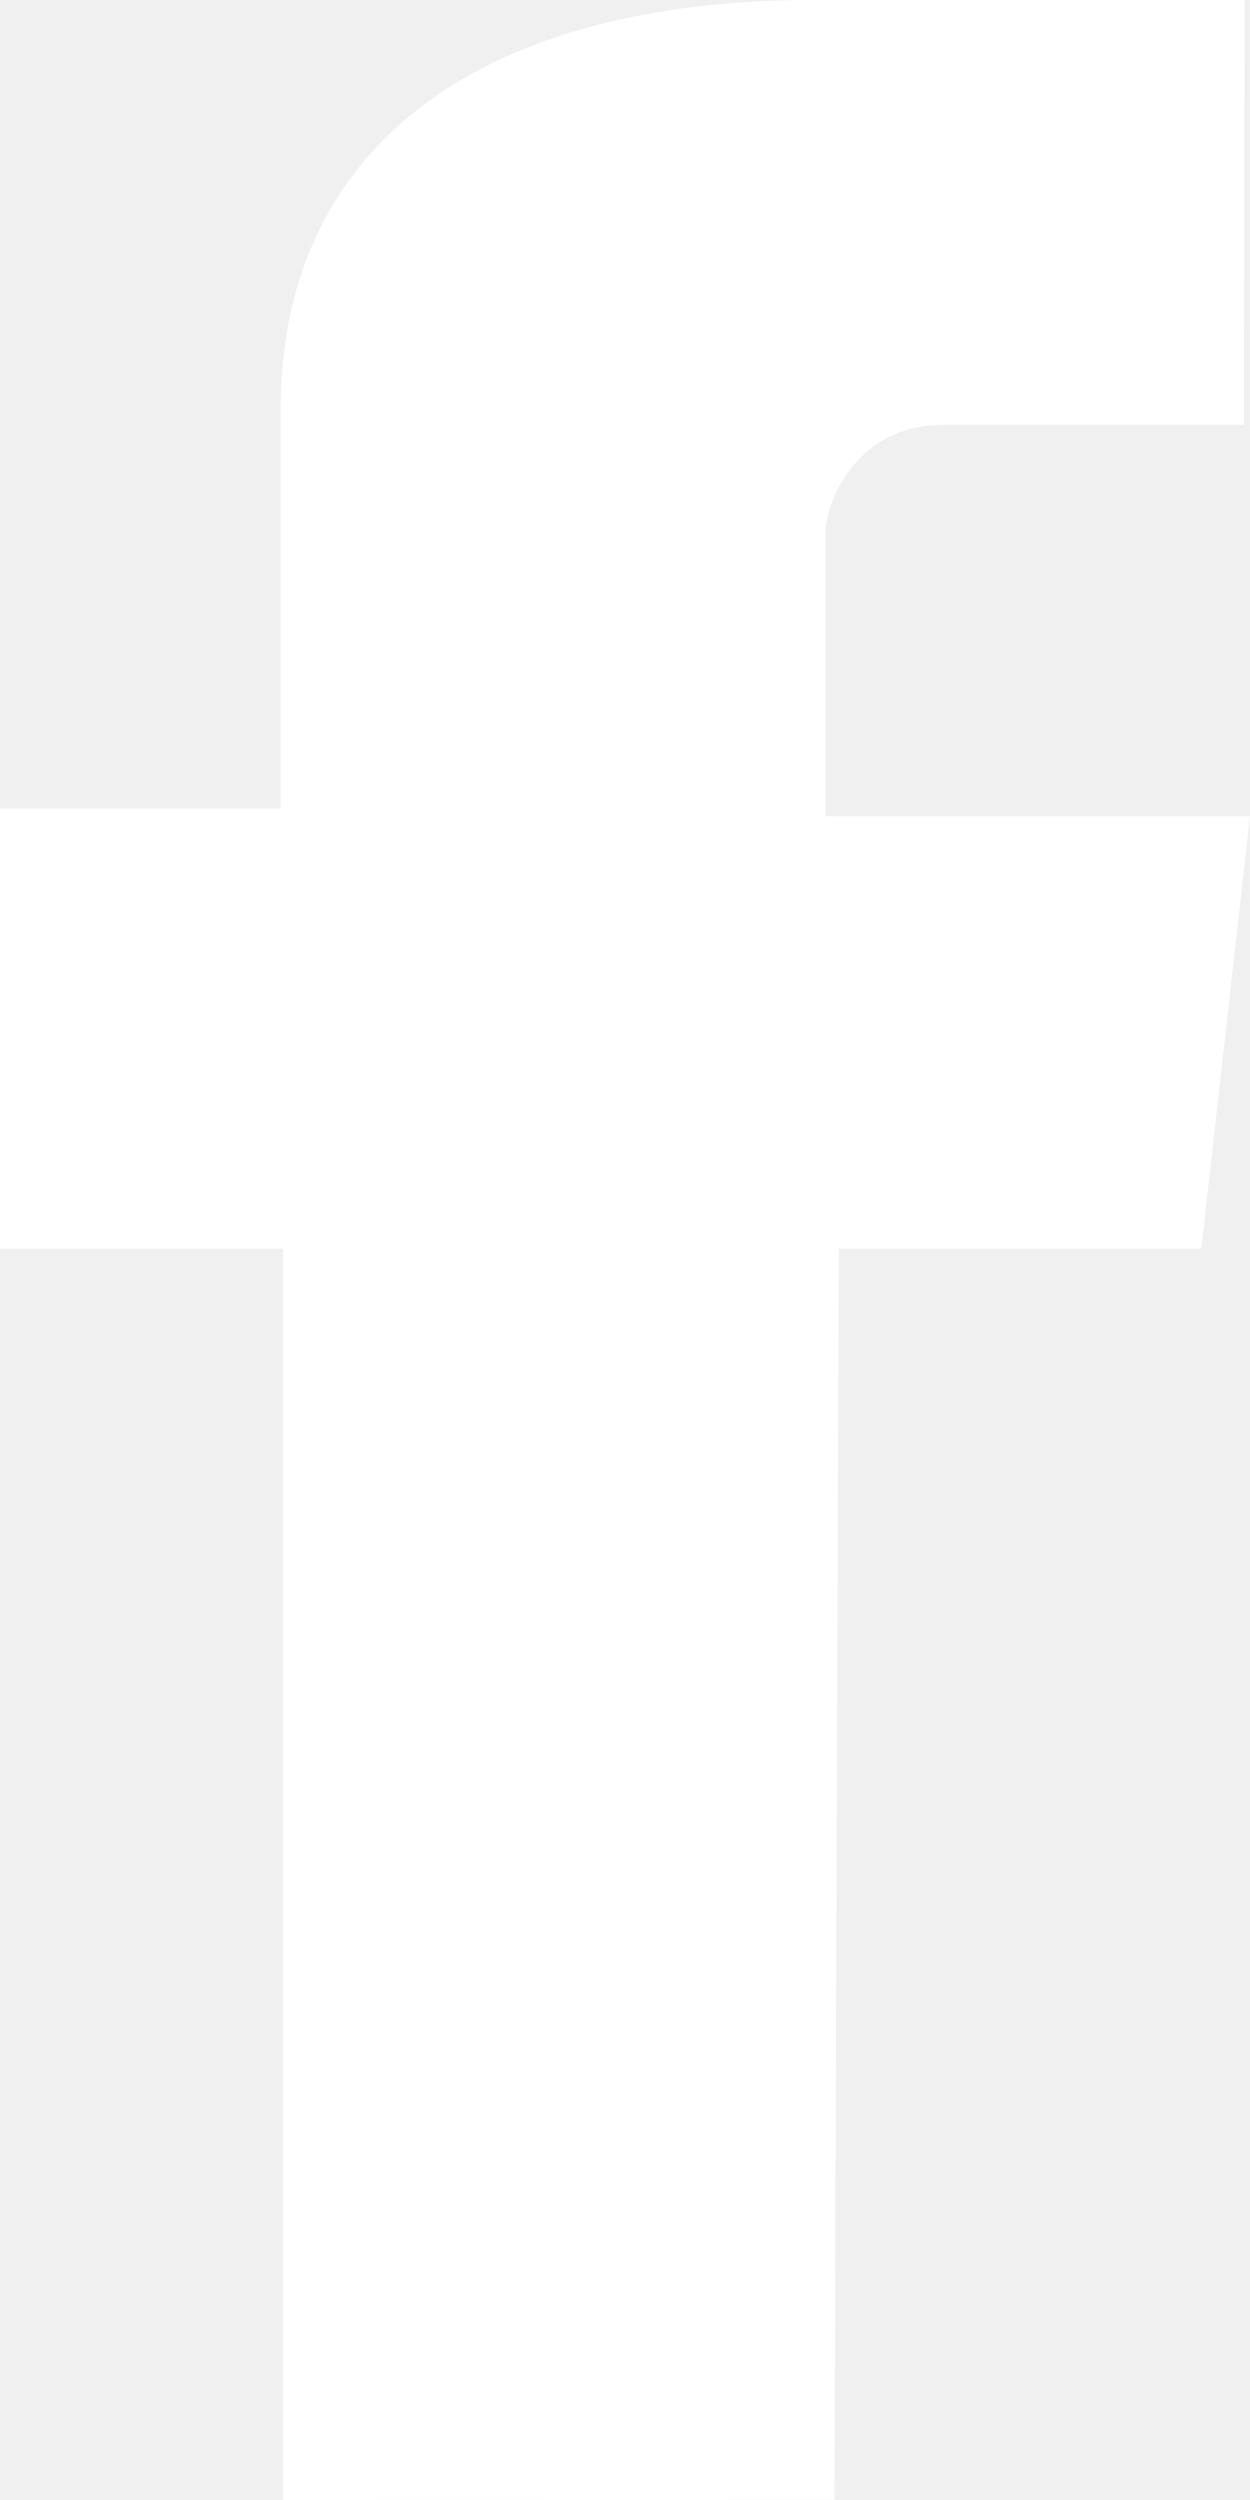
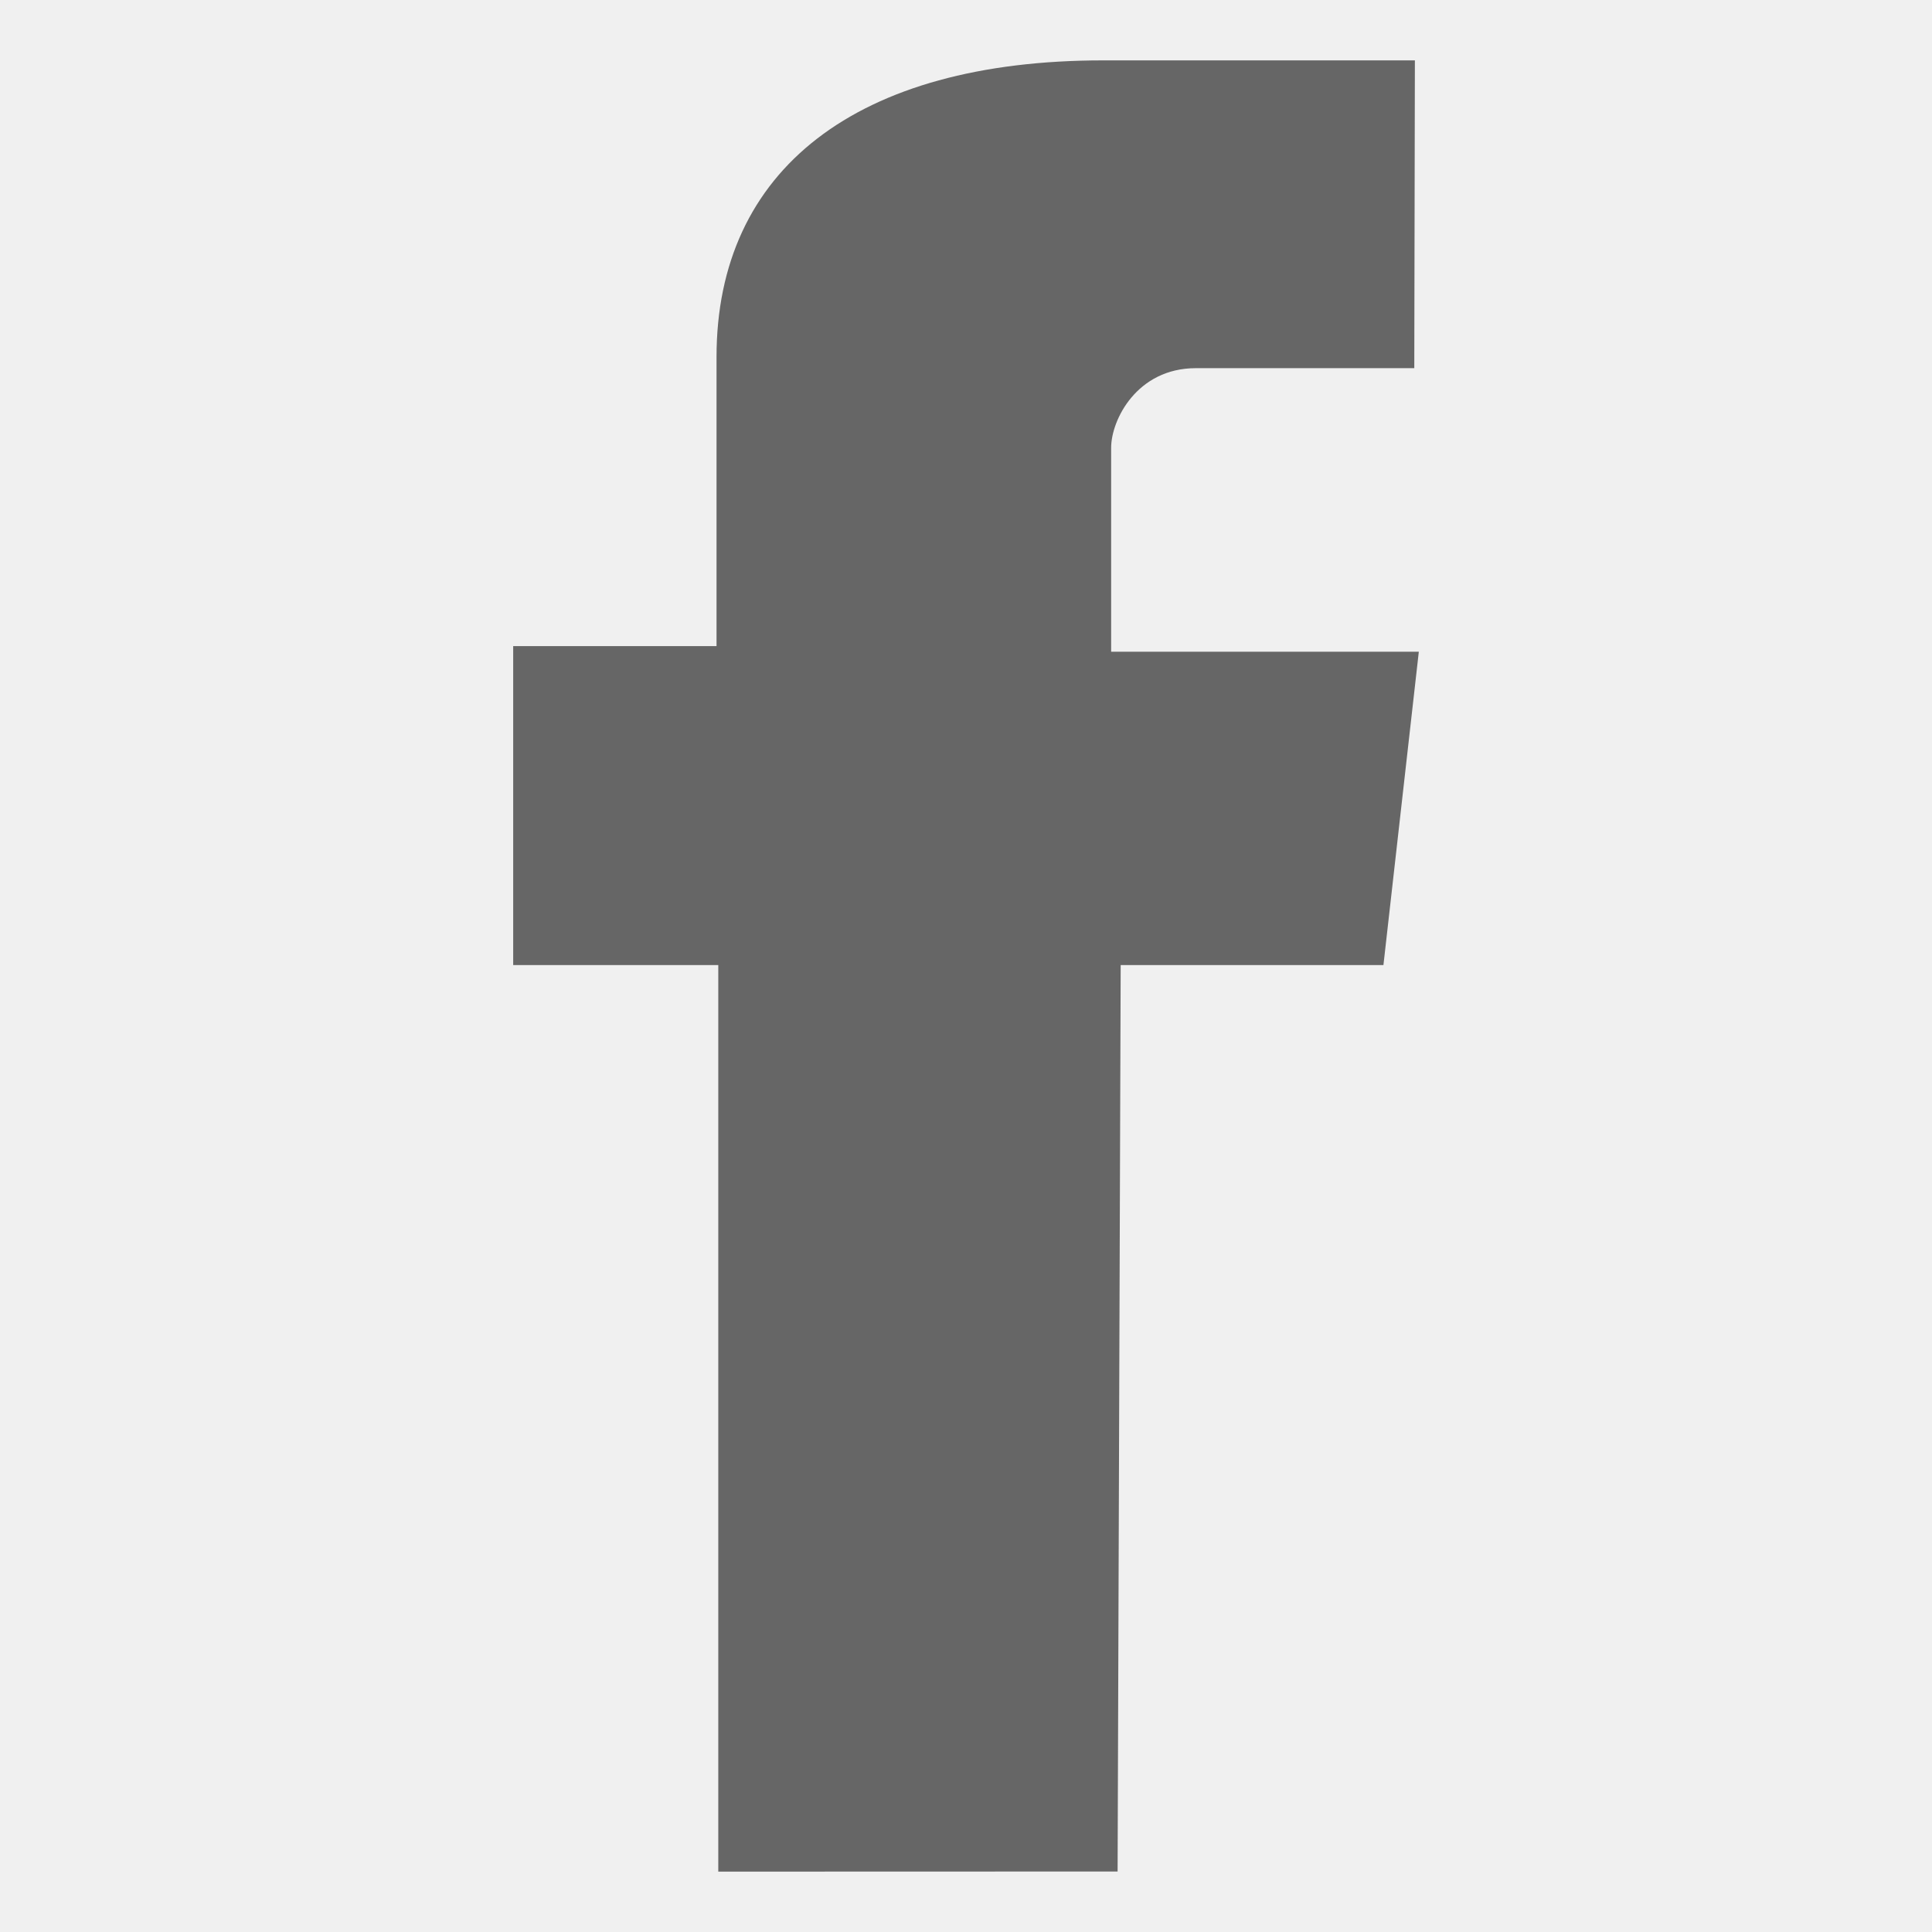
- <svg xmlns="http://www.w3.org/2000/svg" version="1.1" id="Layer_1" x="0px" y="0px" width="6px" height="12px" viewBox="0 0 6 12" enable-background="new 0 0 6 12" xml:space="preserve">
-   <path fill="#FFFFFF" d="M1.359,12V5.994H0V3.881h1.347c0,0,0-0.676,0-1.916C1.347,0.725,2.274,0,3.909,0c1.633,0,2.065,0,2.065,0  L5.971,2.039c0,0-1.057,0-1.447,0c-0.392,0-0.562,0.344-0.562,0.528s0,1.351,0,1.351H6L5.766,5.994h-1.74l-0.021,6.005L1.359,12z" />
+ <svg xmlns="http://www.w3.org/2000/svg" version="1.1" id="Layer_1" x="0px" y="0px" width="32px" height="32px" viewBox="0 0 32 32" enable-background="new 0 0 32 32" xml:space="preserve">
+   <path fill="#666666" d="M11.897,31V15.985H8.5v-5.283h3.368c0,0,0-1.689,0-4.79c0-3.1,2.317-4.912,6.405-4.912  c4.082,0,5.162,0,5.162,0l-0.01,5.098c0,0-2.642,0-3.617,0c-0.979,0-1.404,0.859-1.404,1.319s0,3.378,0,3.378H23.5l-0.586,5.19  h-4.352l-0.051,15.013L11.897,31z" />
</svg>
